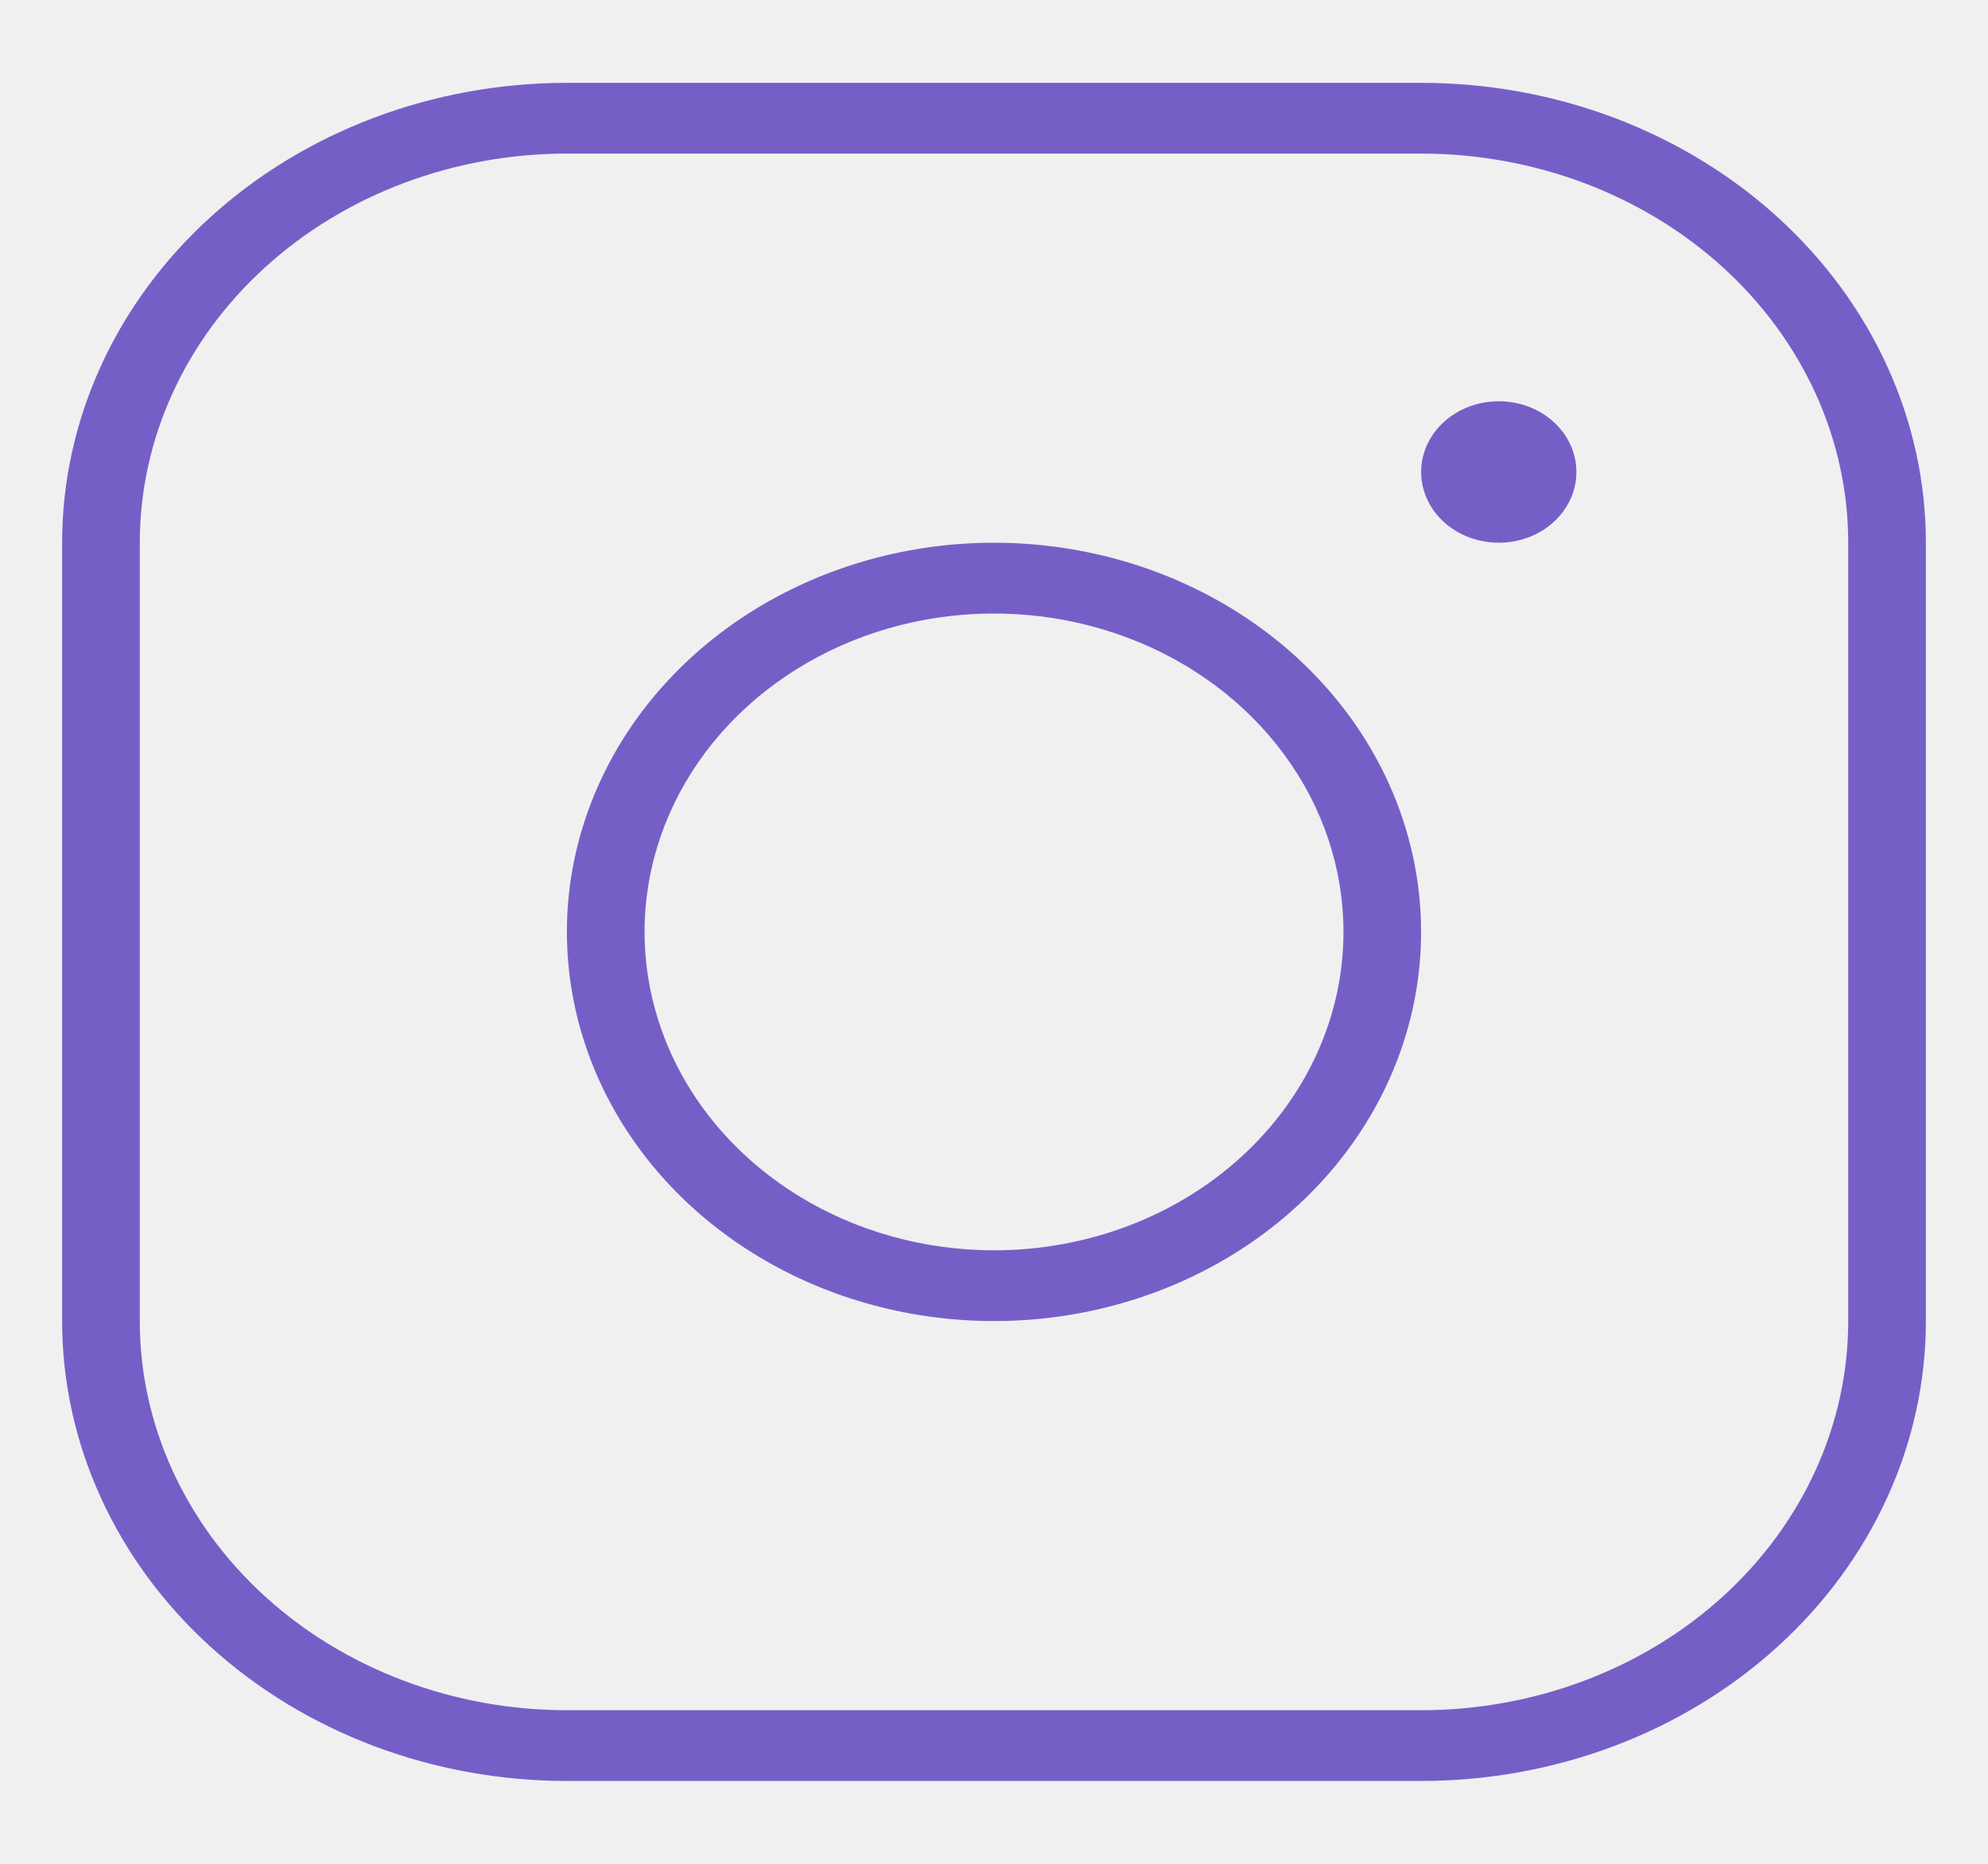
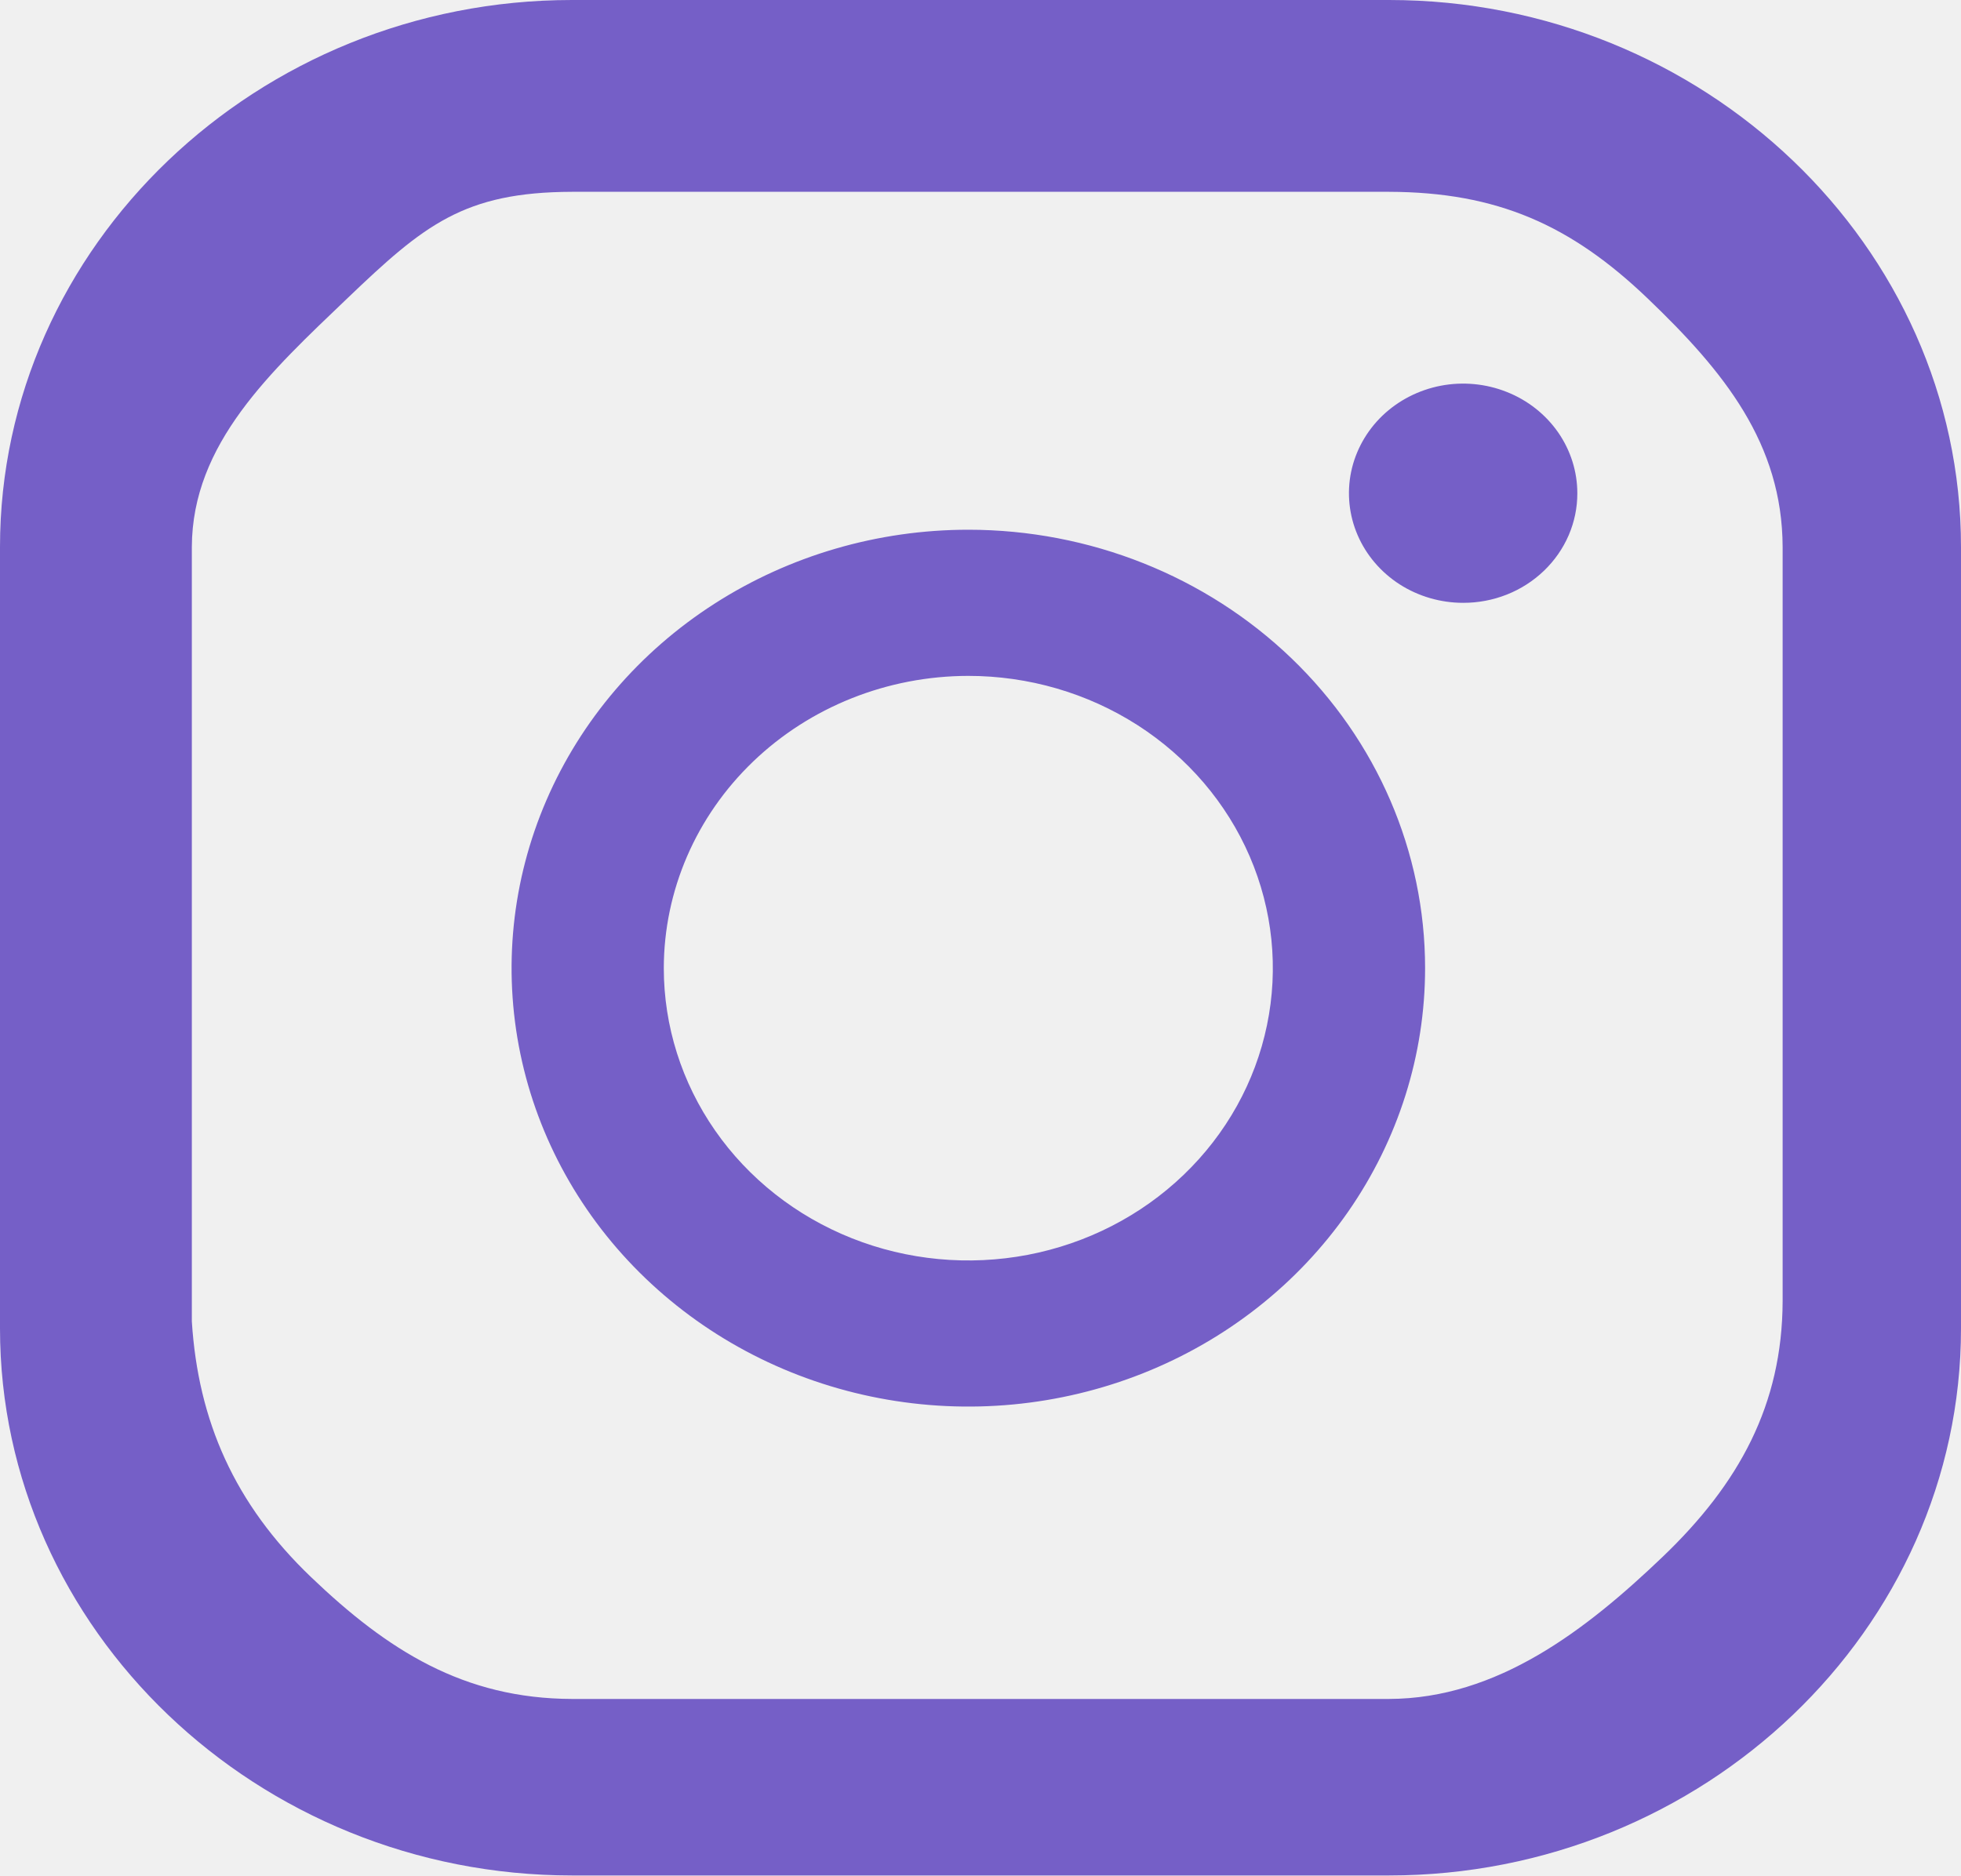
- <svg xmlns="http://www.w3.org/2000/svg" width="48" height="45" viewBox="0 0 48 45" fill="none">
-   <path d="M24 13.104C21.96 13.104 19.967 13.655 18.271 14.688C16.575 15.72 15.253 17.188 14.473 18.904C13.692 20.621 13.488 22.51 13.886 24.333C14.284 26.156 15.266 27.83 16.708 29.144C18.15 30.458 19.988 31.353 21.988 31.715C23.989 32.078 26.062 31.892 27.946 31.181C29.831 30.47 31.441 29.265 32.575 27.72C33.708 26.175 34.312 24.358 34.312 22.5C34.312 20.008 33.226 17.618 31.292 15.856C29.358 14.094 26.735 13.104 24 13.104ZM24 30.188C22.331 30.188 20.7 29.737 19.312 28.892C17.925 28.047 16.843 26.847 16.205 25.442C15.566 24.037 15.399 22.491 15.725 21C16.05 19.509 16.854 18.139 18.034 17.064C19.214 15.989 20.717 15.257 22.354 14.96C23.991 14.664 25.687 14.816 27.229 15.398C28.771 15.979 30.088 16.965 31.015 18.229C31.943 19.493 32.438 20.98 32.438 22.5C32.438 24.539 31.549 26.494 29.966 27.936C28.384 29.378 26.238 30.188 24 30.188ZM34.312 2H13.688C10.455 2 7.355 3.17 5.07 5.252C2.784 7.335 1.5 10.159 1.5 13.104V31.896C1.5 33.354 1.815 34.798 2.428 36.145C3.04 37.492 3.938 38.717 5.07 39.748C7.355 41.83 10.455 43 13.688 43H34.312C35.913 43 37.498 42.713 38.977 42.155C40.455 41.597 41.799 40.779 42.93 39.748C44.062 38.717 44.96 37.492 45.572 36.145C46.185 34.798 46.5 33.354 46.5 31.896V13.104C46.5 11.646 46.185 10.202 45.572 8.855C44.96 7.508 44.062 6.283 42.93 5.252C41.799 4.221 40.455 3.403 38.977 2.845C37.498 2.287 35.913 2 34.312 2ZM44.625 31.896C44.625 34.388 43.538 36.778 41.605 38.54C39.671 40.302 37.047 41.292 34.312 41.292H13.688C10.953 41.292 8.329 40.302 6.395 38.54C4.461 36.778 3.375 34.388 3.375 31.896V13.104C3.375 10.612 4.461 8.222 6.395 6.46C8.329 4.698 10.953 3.708 13.688 3.708H34.312C37.047 3.708 39.671 4.698 41.605 6.46C43.538 8.222 44.625 10.612 44.625 13.104V31.896ZM38.062 11.396C38.062 11.734 37.953 12.064 37.746 12.345C37.541 12.626 37.248 12.845 36.905 12.974C36.562 13.103 36.185 13.137 35.822 13.071C35.458 13.005 35.124 12.843 34.862 12.604C34.599 12.365 34.421 12.06 34.349 11.729C34.276 11.398 34.313 11.054 34.455 10.742C34.597 10.43 34.837 10.163 35.146 9.975C35.454 9.788 35.817 9.688 36.188 9.688C36.685 9.688 37.162 9.867 37.513 10.188C37.865 10.508 38.062 10.943 38.062 11.396Z" fill="#755FC7" />
+ <svg xmlns="http://www.w3.org/2000/svg" width="46" height="44" viewBox="0 0 46 44" fill="none">
+   <g clip-path="url(#clip0_110_14)">
+     <path d="M32.583 4.5C35.123 4.507 36.853 5.282 38.648 7C40.444 8.718 41.808 10.405 41.816 12.834V30.526C41.808 32.955 40.796 34.808 39 36.526C37.204 38.243 35.123 39.852 32.583 39.859H13.417C10.877 39.852 9.091 38.718 7.296 37C5.5 35.282 4.647 33.334 4.5 31V12.834C4.508 10.405 6.351 8.718 8.147 7C9.943 5.282 10.877 4.507 13.417 4.5H32.583ZM32.583 0H13.417C6.037 0 0 5.775 0 12.834V31.166C0 38.225 6.037 44 13.417 44H32.583C39.962 44 46 38.225 46 31.166V12.834C46 5.775 39.962 0 32.583 0Z" fill="#755FC7" />
+     <path d="M34.321 14.143C33.792 14.143 33.274 13.992 32.833 13.71C32.393 13.427 32.049 13.025 31.847 12.556C31.644 12.086 31.591 11.569 31.694 11.07C31.798 10.571 32.053 10.113 32.427 9.753C32.802 9.394 33.279 9.149 33.799 9.049C34.318 8.95 34.857 9.001 35.346 9.196C35.836 9.39 36.254 9.72 36.549 10.143C36.843 10.566 37 11.063 37 11.572C37.001 11.909 36.932 12.244 36.798 12.556C36.663 12.869 36.466 13.152 36.217 13.391C35.968 13.63 35.673 13.82 35.347 13.949C35.022 14.078 34.673 14.144 34.321 14.143ZM22.714 15.857C24.127 15.857 25.508 16.259 26.683 17.012C27.858 17.766 28.773 18.837 29.314 20.09C29.855 21.343 29.996 22.722 29.72 24.052C29.445 25.382 28.765 26.604 27.765 27.563C26.767 28.522 25.494 29.175 24.108 29.44C22.722 29.704 21.286 29.569 19.981 29.05C18.676 28.531 17.56 27.652 16.775 26.524C15.99 25.396 15.571 24.07 15.571 22.714C15.573 20.896 16.326 19.153 17.666 17.867C19.005 16.582 20.82 15.859 22.714 15.857ZM22.714 12.428C20.595 12.428 18.524 13.032 16.762 14.162C15 15.292 13.627 16.898 12.816 18.778C12.005 20.657 11.793 22.726 12.206 24.721C12.619 26.716 13.64 28.549 15.138 29.987C16.637 31.426 18.546 32.406 20.624 32.802C22.703 33.199 24.857 32.995 26.815 32.217C28.773 31.439 30.446 30.12 31.623 28.429C32.8 26.737 33.429 24.748 33.429 22.714C33.429 19.986 32.3 17.37 30.291 15.441C28.281 13.512 25.556 12.428 22.714 12.428Z" fill="#755FC7" />
+   </g>
+   <defs>
+     <clipPath id="clip0_110_14">
+       <rect width="46" height="44" fill="white" />
+     </clipPath>
+   </defs>
</svg>
